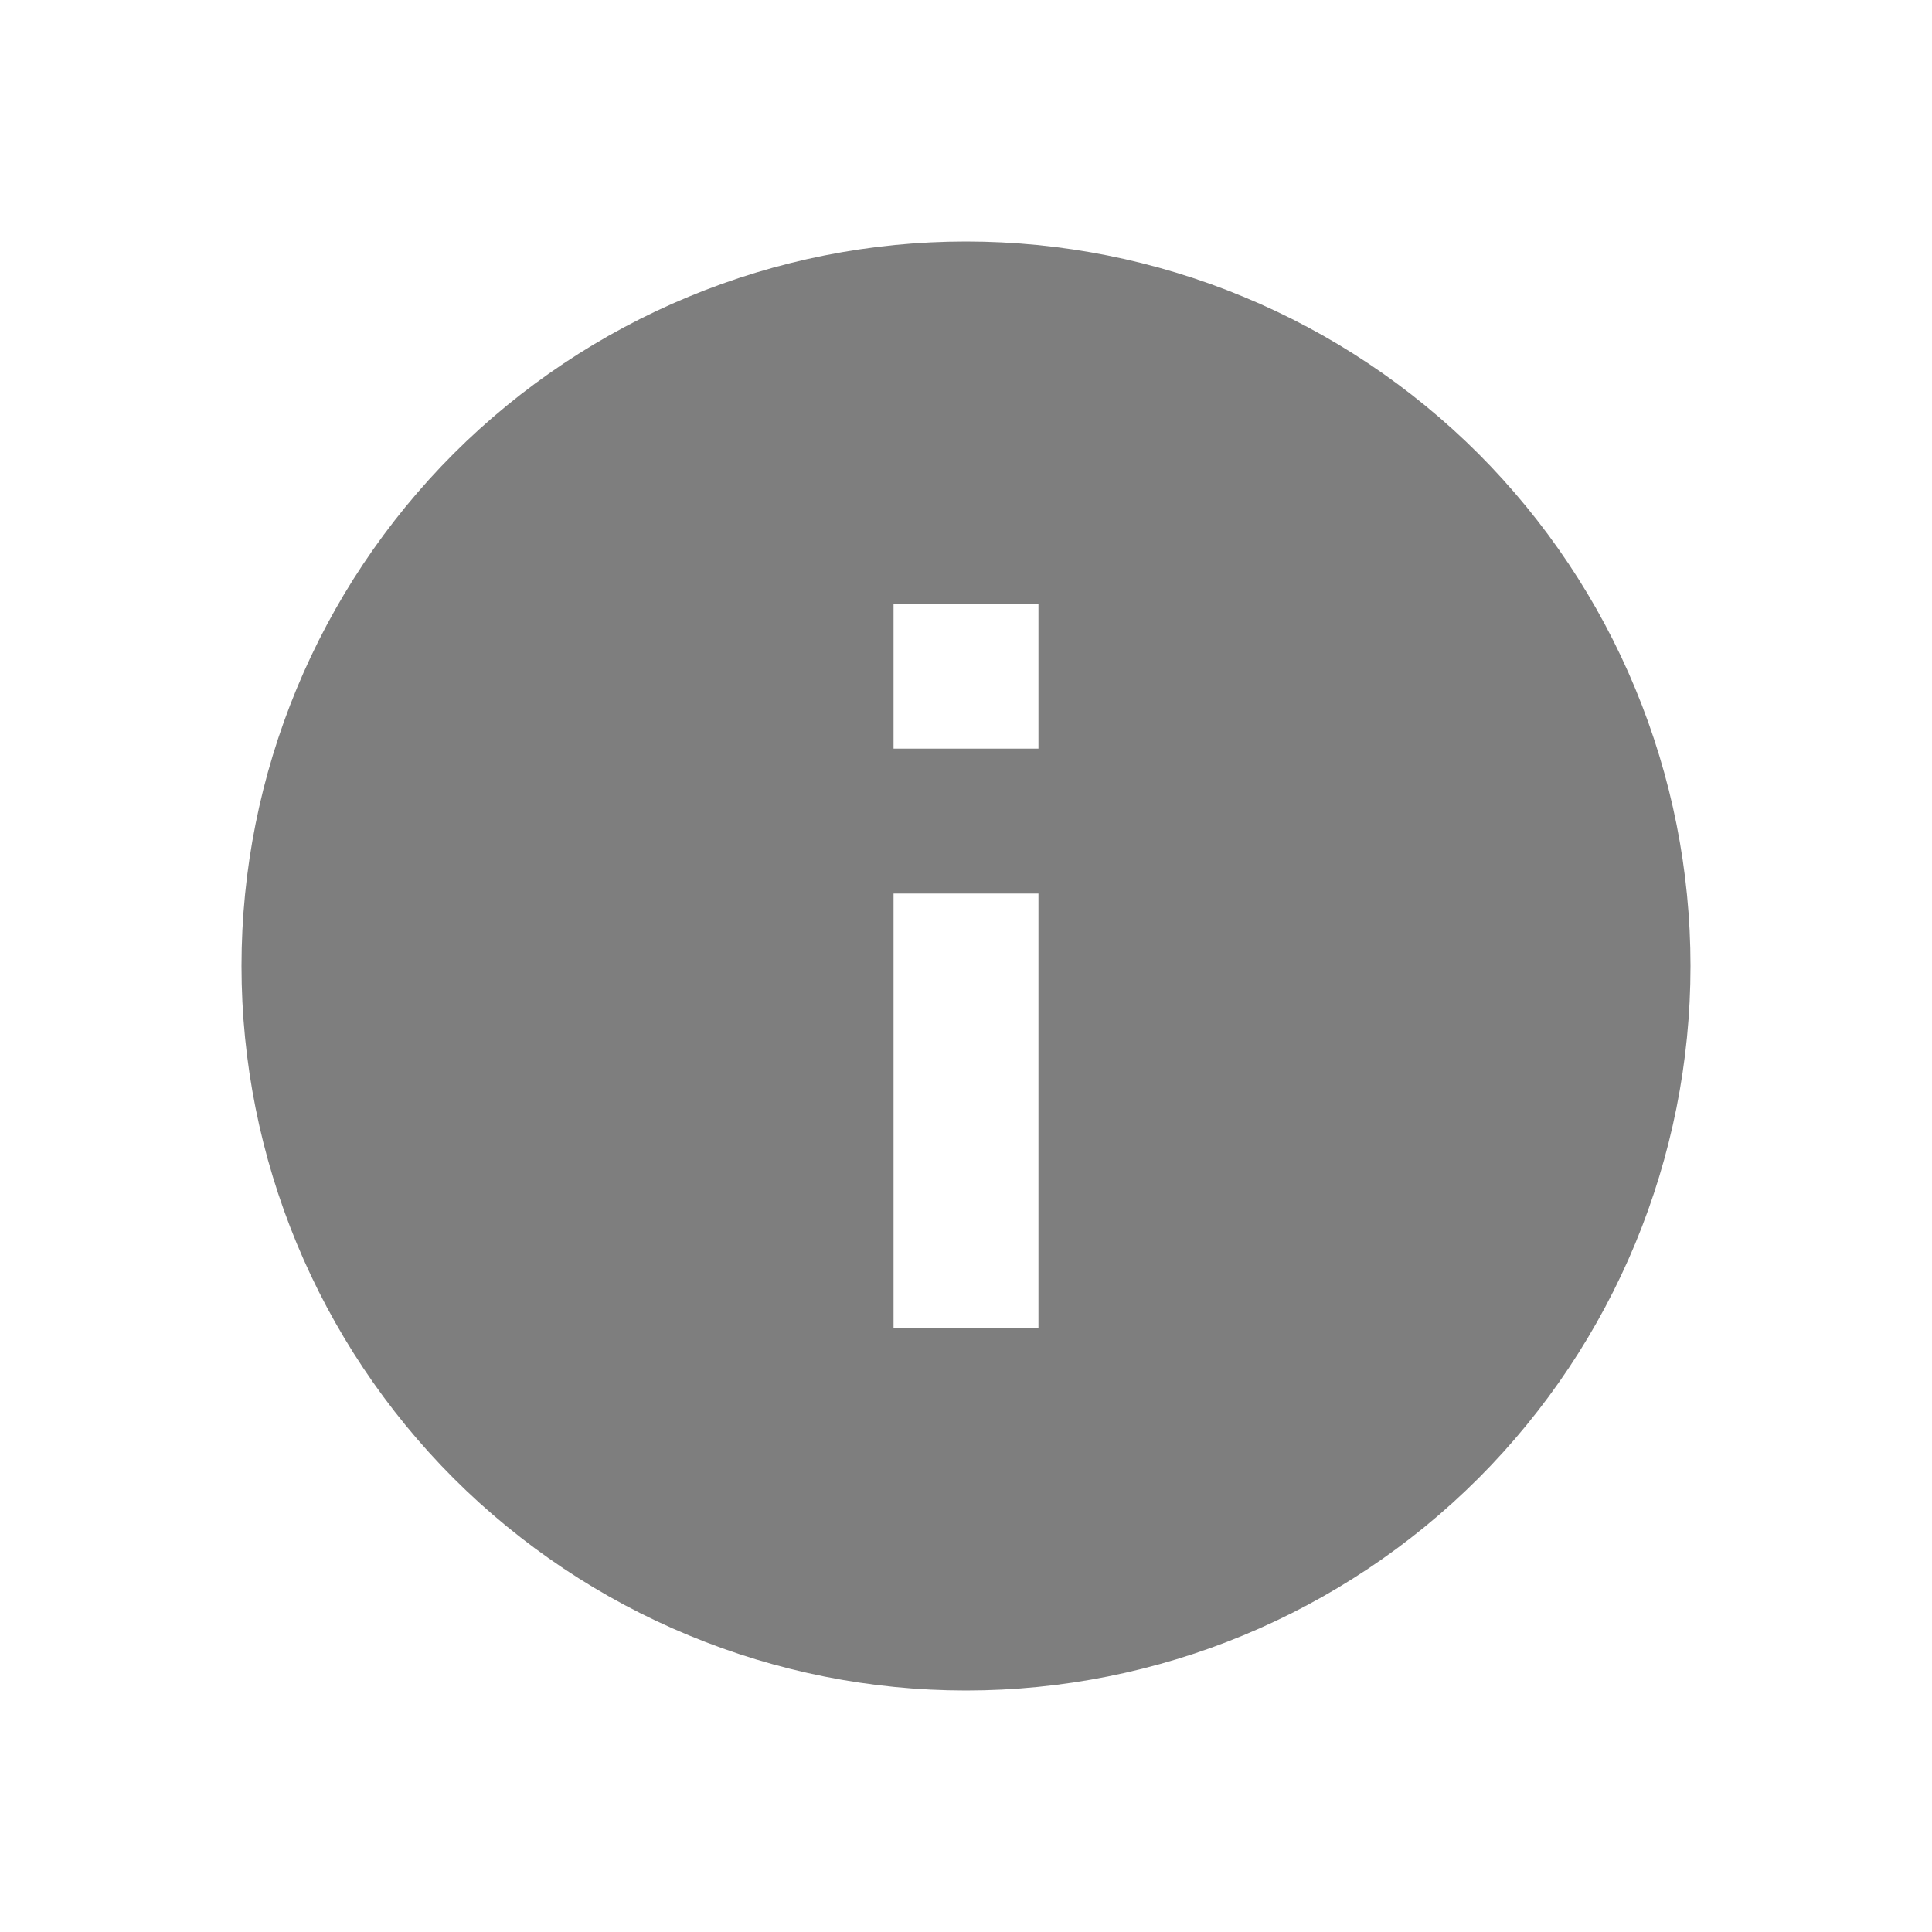
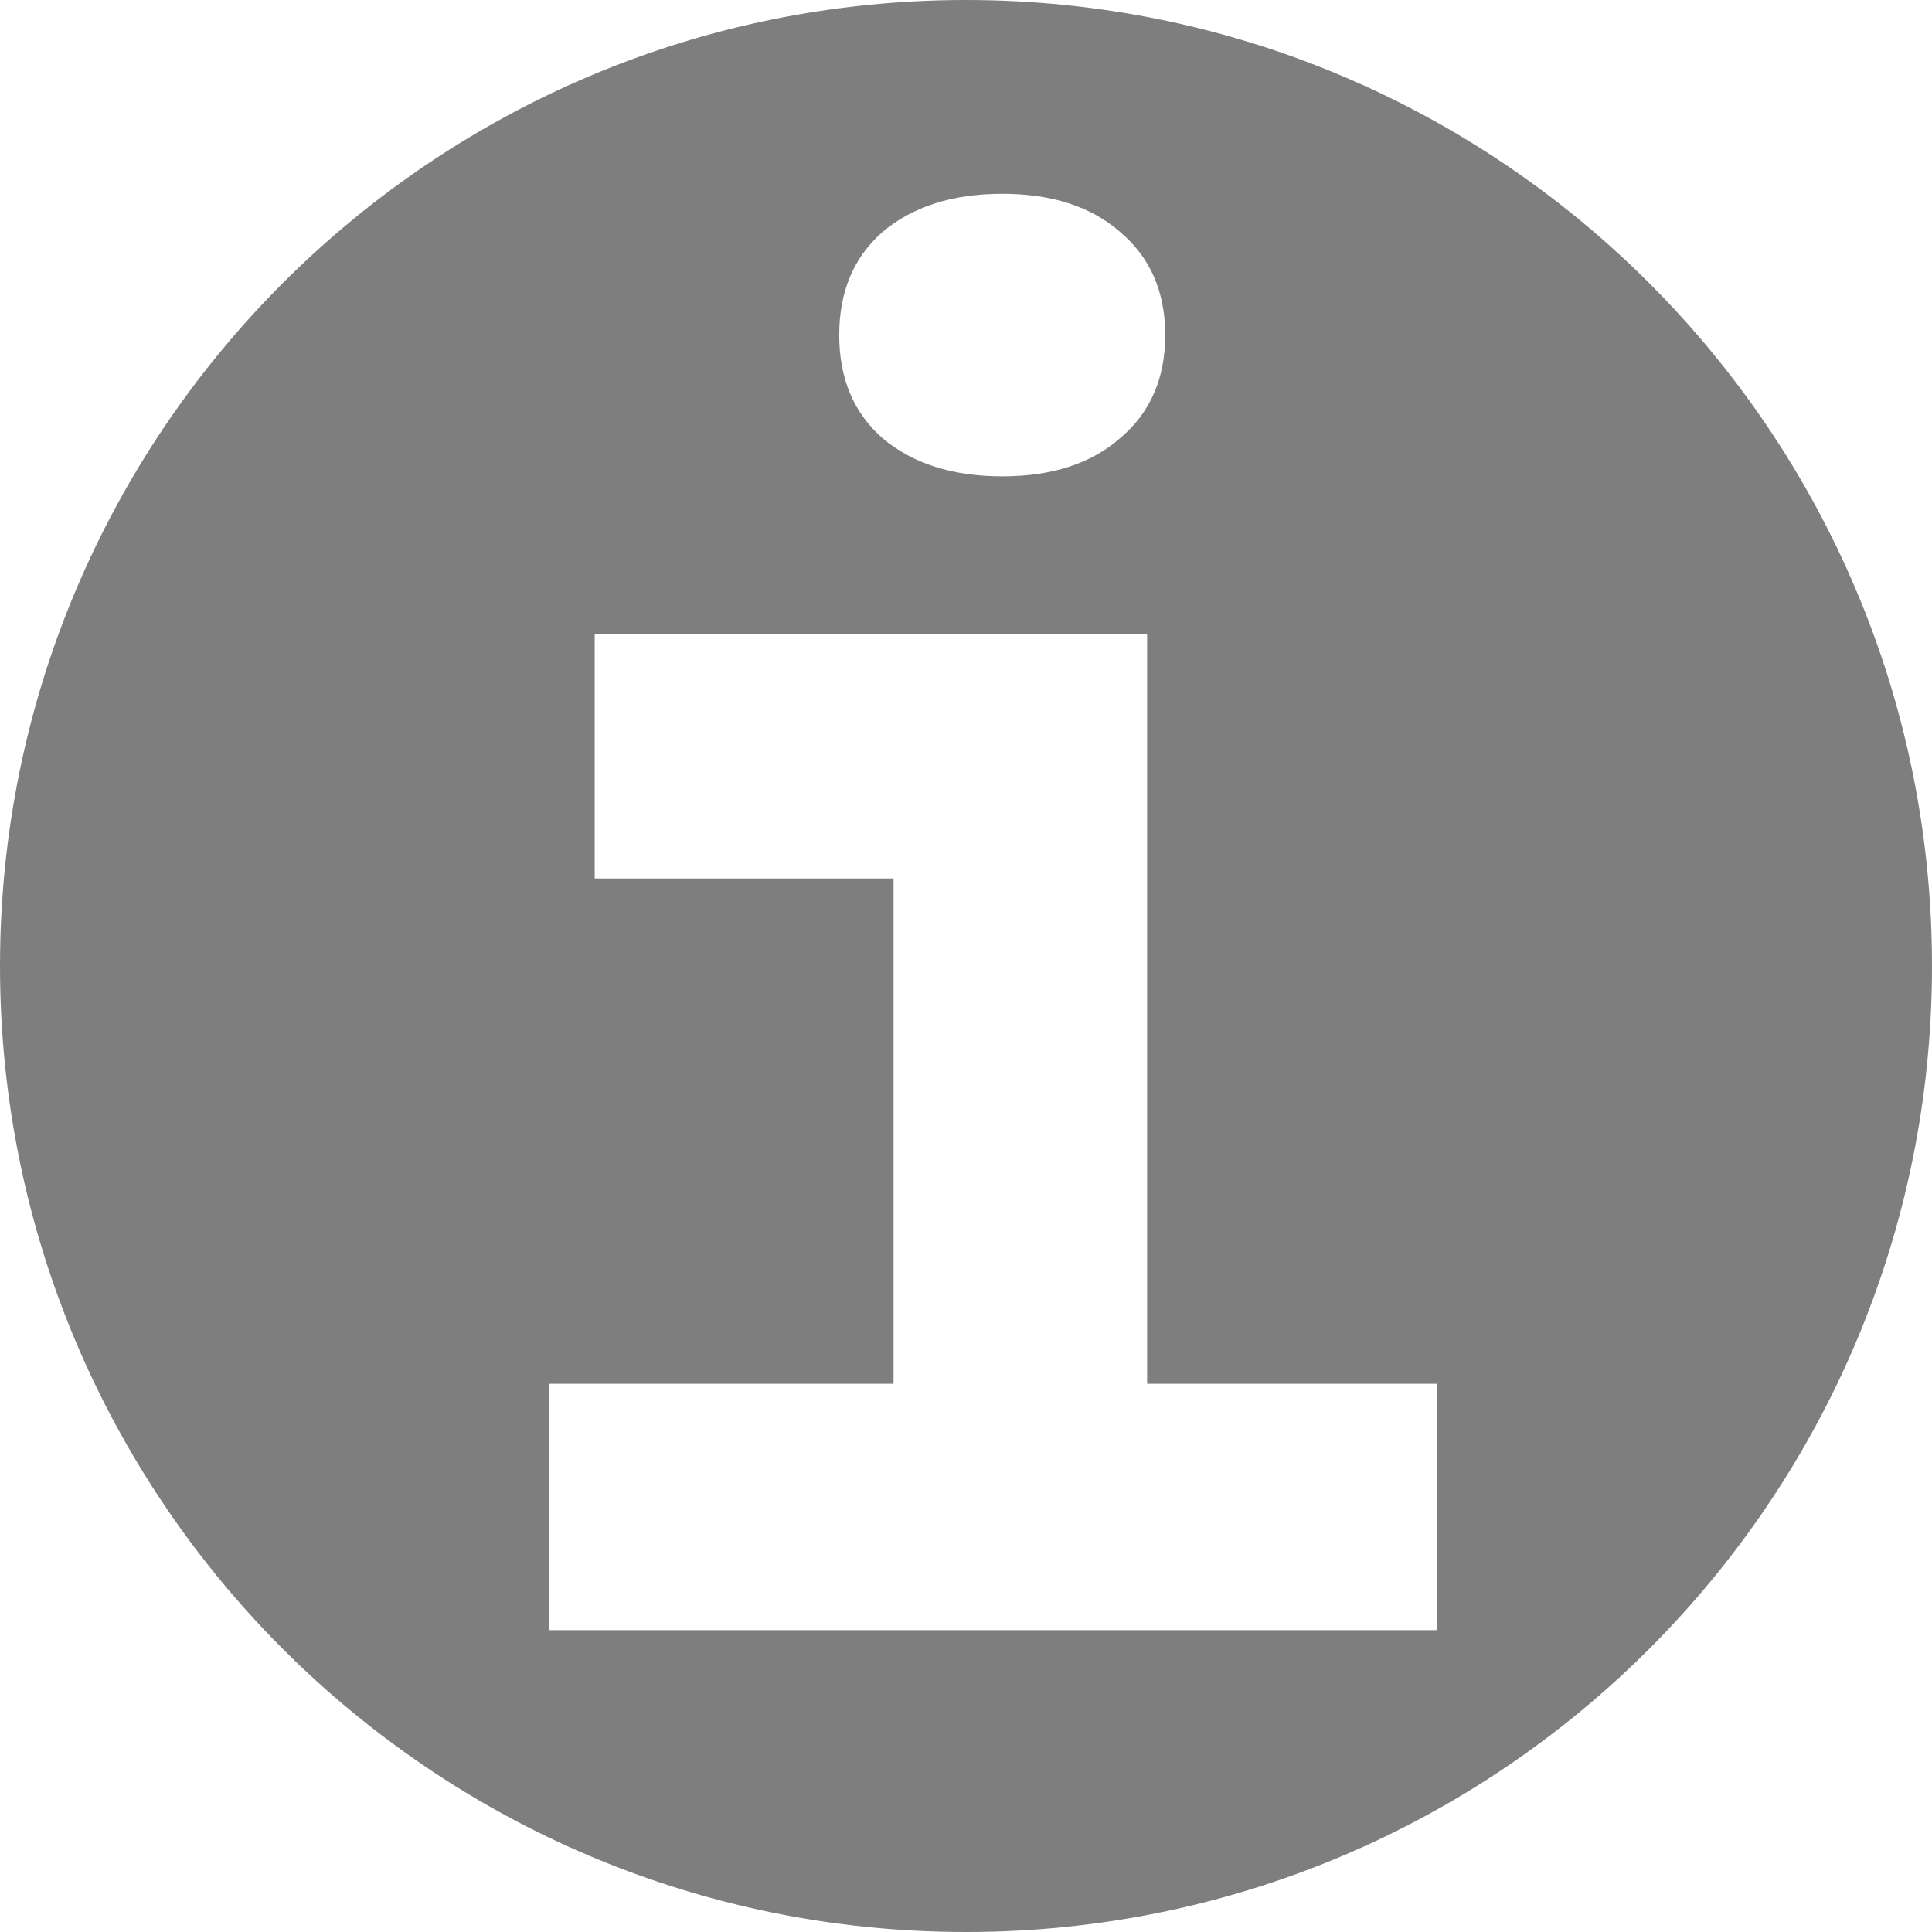
<svg xmlns="http://www.w3.org/2000/svg" width="16" height="16" viewBox="0 0 16 16" fill="none">
-   <path d="M8.6 6.2H7.4V5H8.6V6.2ZM8.6 11H7.4V7.4H8.6V11ZM8 2C7.212 2 6.432 2.155 5.704 2.457C4.976 2.758 4.315 3.2 3.757 3.757C2.632 4.883 2 6.409 2 8C2 9.591 2.632 11.117 3.757 12.243C4.315 12.8 4.976 13.242 5.704 13.543C6.432 13.845 7.212 14 8 14C9.591 14 11.117 13.368 12.243 12.243C13.368 11.117 14 9.591 14 8C14 7.212 13.845 6.432 13.543 5.704C13.242 4.976 12.8 4.315 12.243 3.757C11.685 3.2 11.024 2.758 10.296 2.457C9.568 2.155 8.788 2 8 2V2Z" fill="#7E7E7E" />
+   <path fill-rule="evenodd" clip-rule="evenodd" d="M8 16C12.418 16 16 12.418 16 8C16 3.582 12.418 0 8 0C3.582 0 0 3.582 0 8C0 12.418 3.582 16 8 16ZM4.55 11.46V13.5H11.9V11.46H9.5V5.25H4.925V7.275H7.4V11.46H4.55ZM7.31 3.63C7.56 3.84 7.89 3.945 8.3 3.945C8.71 3.945 9.035 3.84 9.275 3.63C9.525 3.42 9.65 3.135 9.65 2.775C9.65 2.415 9.525 2.13 9.275 1.92C9.035 1.71 8.71 1.605 8.3 1.605C7.89 1.605 7.56 1.71 7.31 1.92C7.07 2.13 6.95 2.415 6.95 2.775C6.95 3.135 7.07 3.42 7.31 3.63Z" fill="#7E7E7E" />
</svg>
